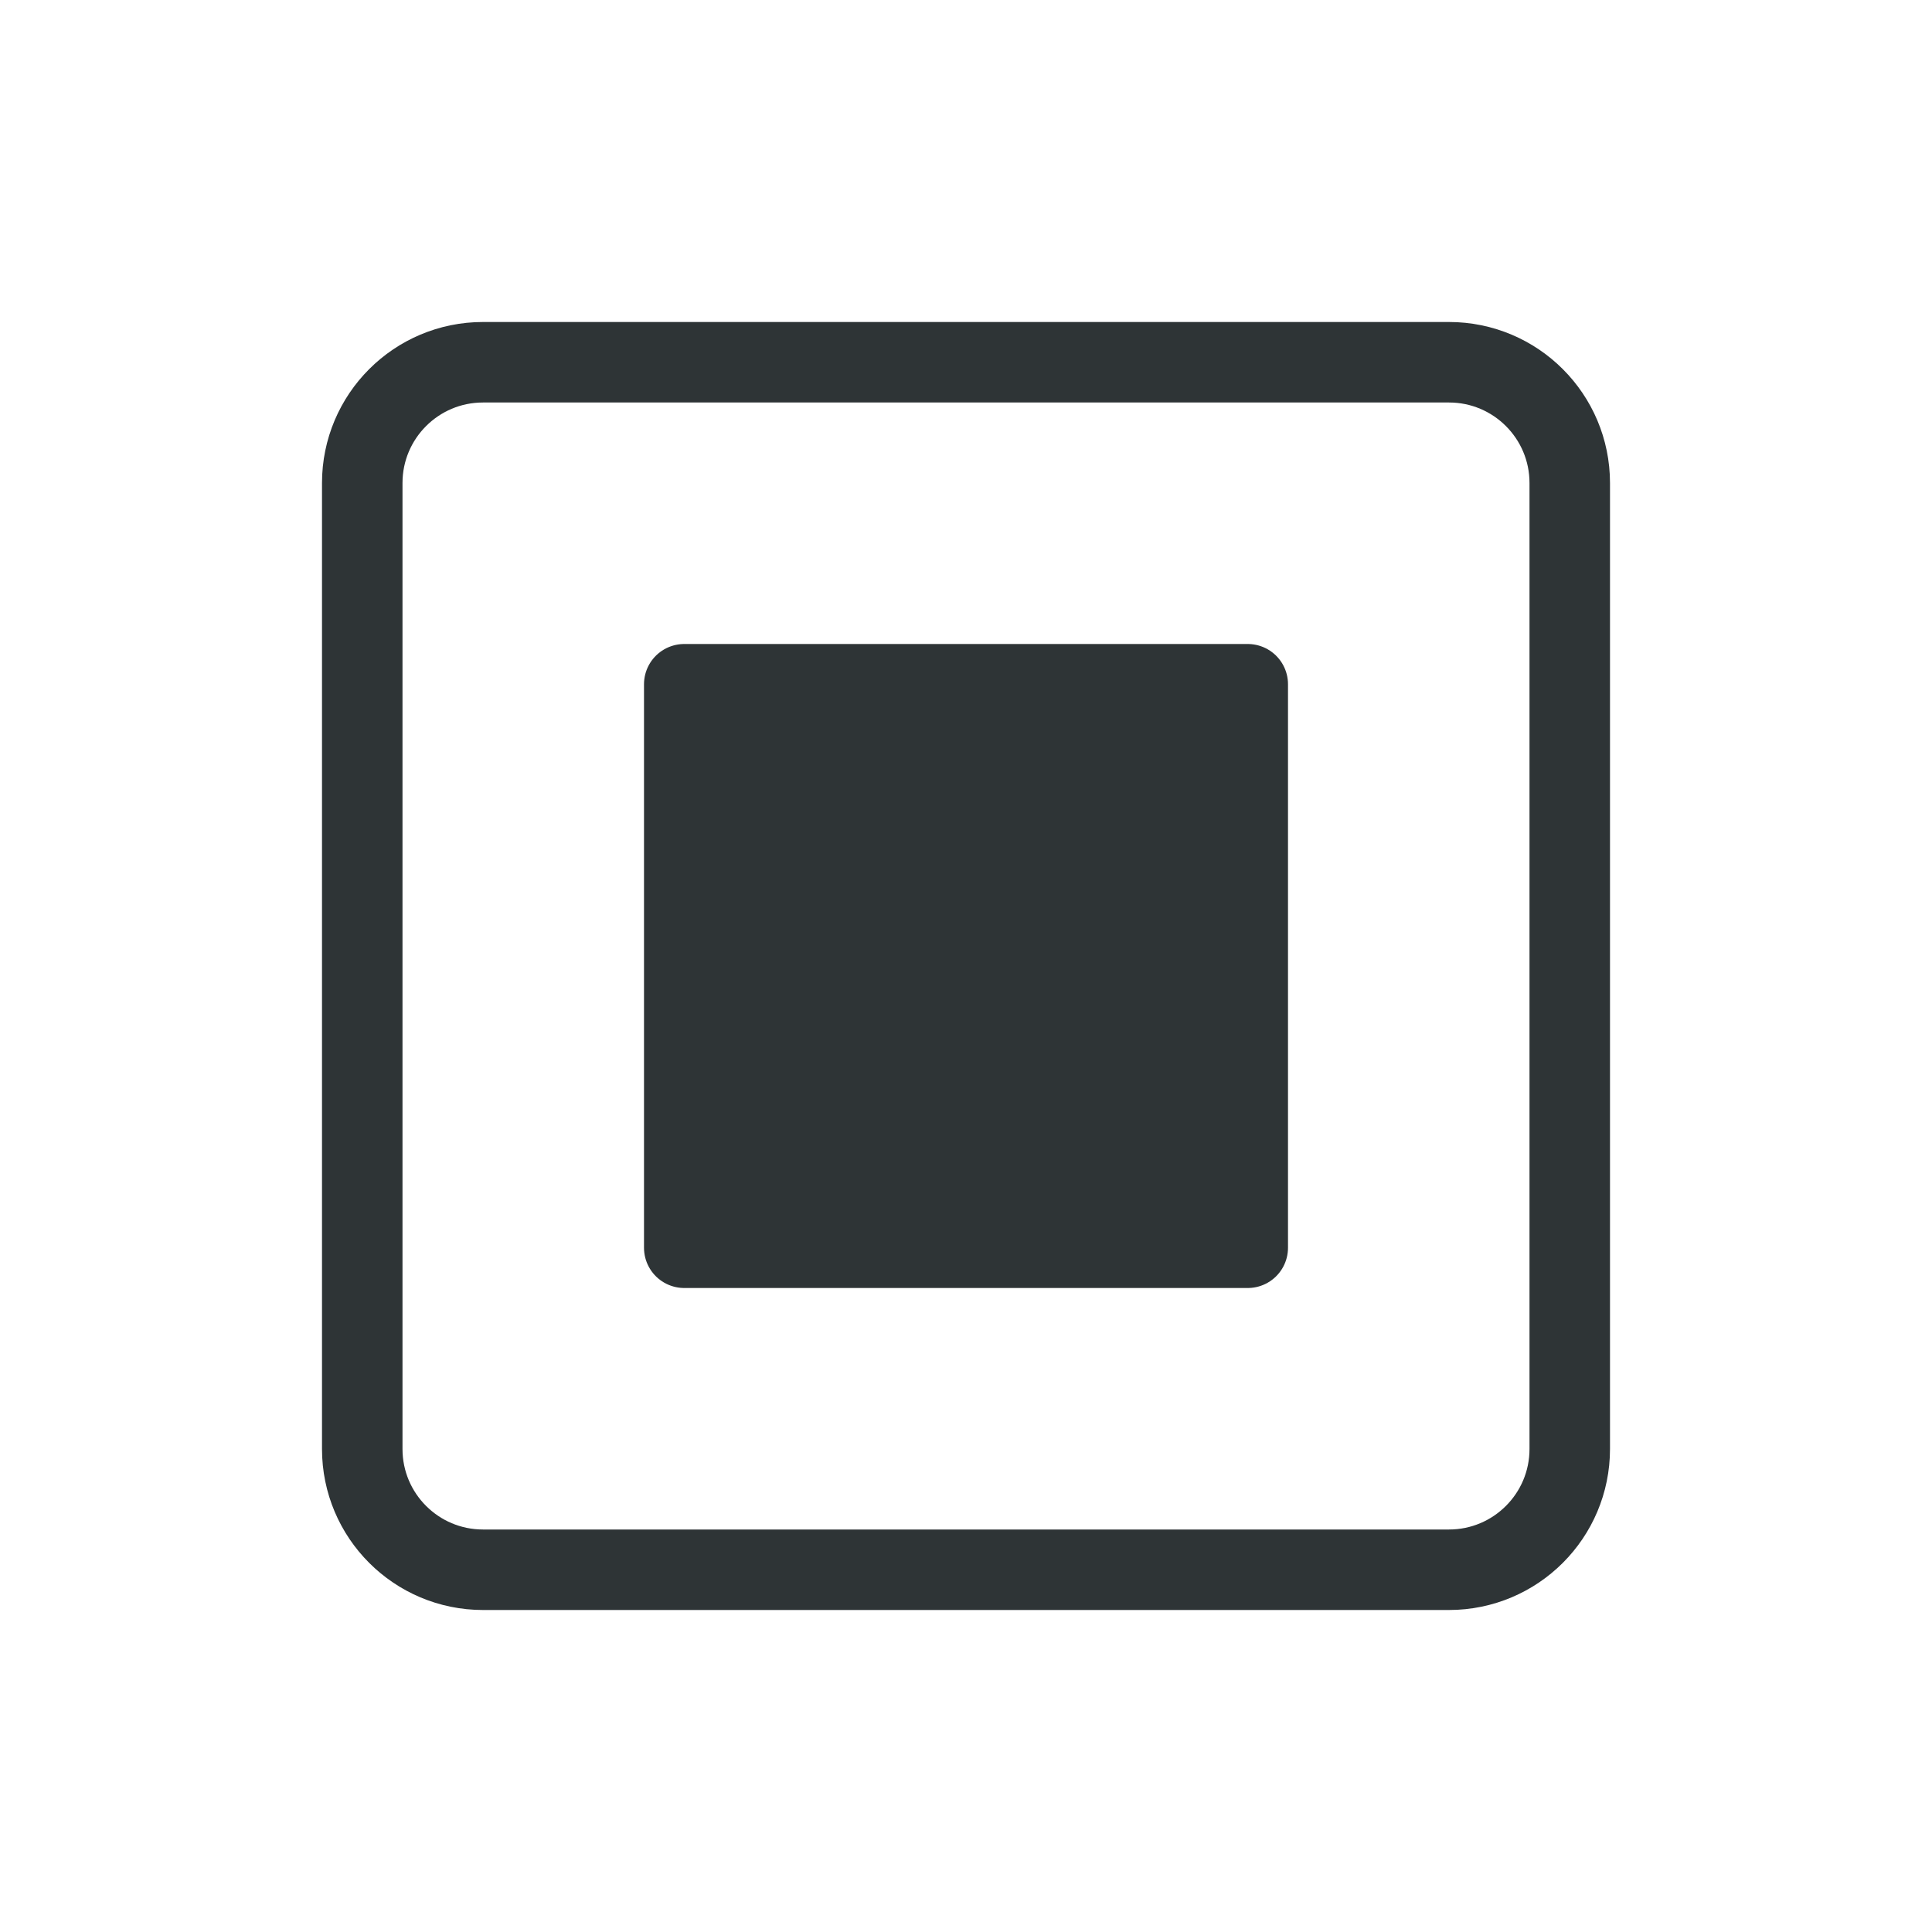
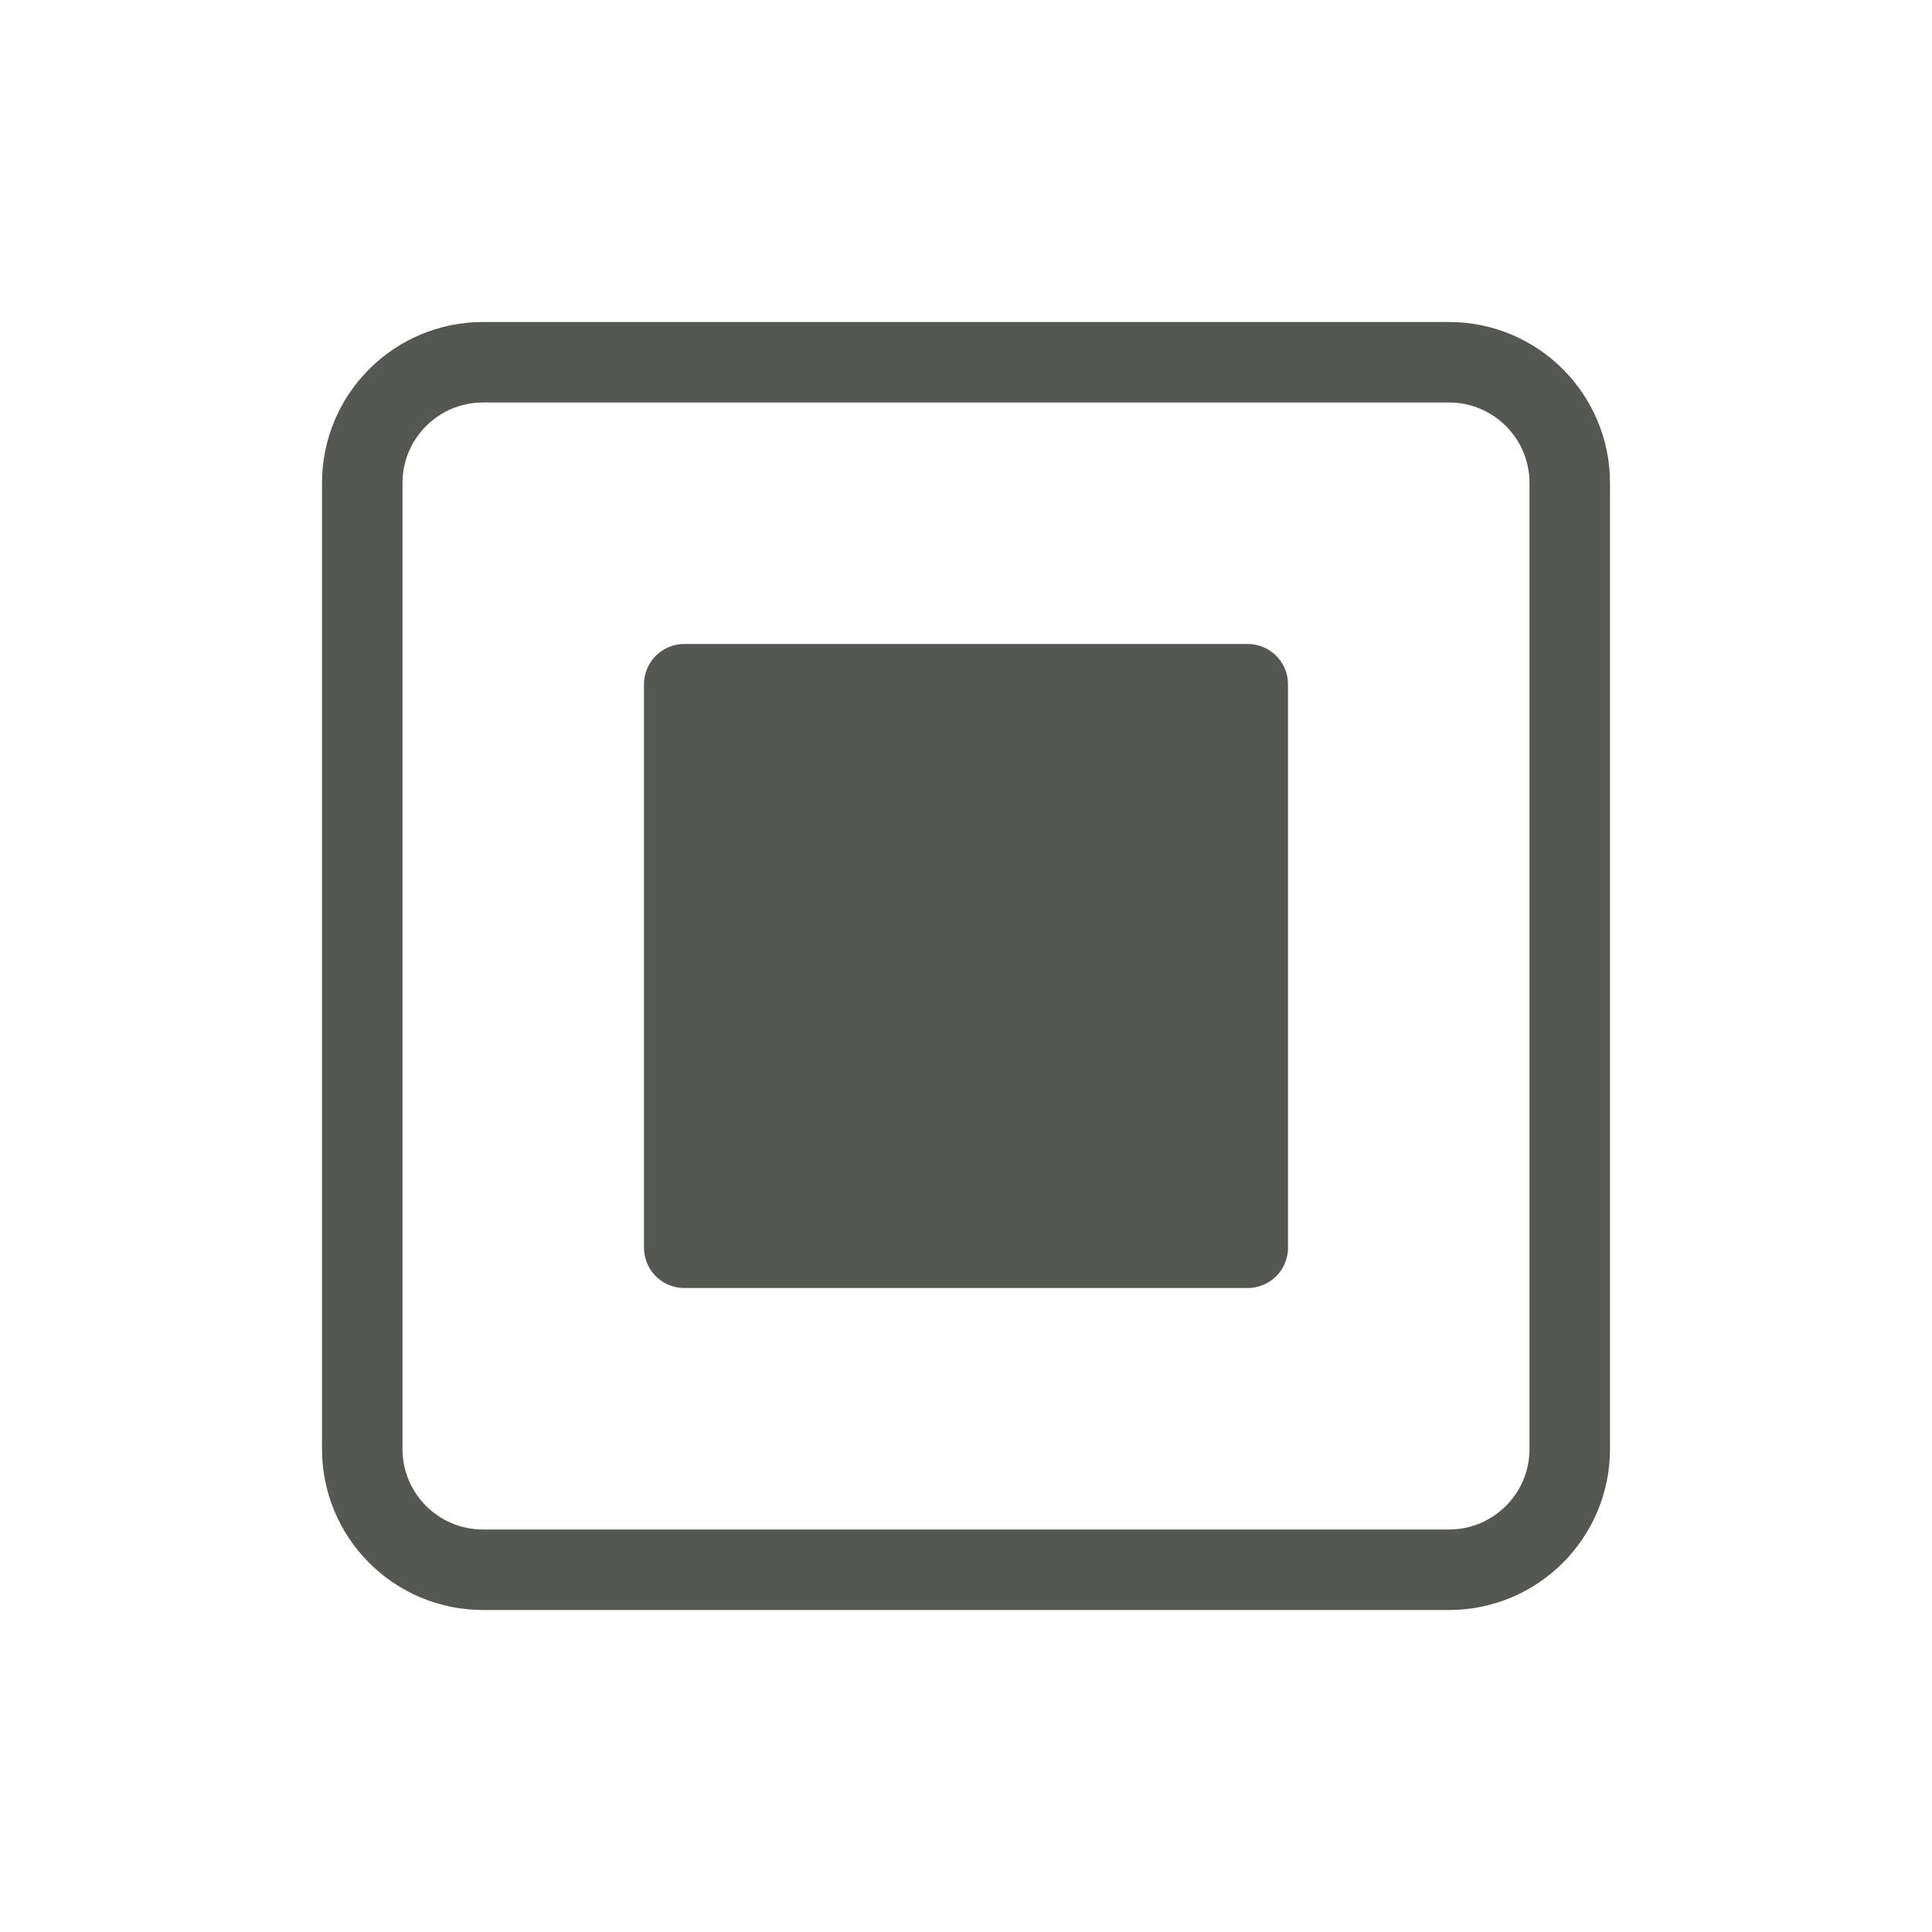
<svg xmlns="http://www.w3.org/2000/svg" width="24" height="24" viewBox="0 0 24 24" version="1.1" id="svg5" xml:space="preserve">
  <defs id="defs2" />
  <g id="layer1" style="display:inline" />
  <g id="layer3">
-     <rect style="fill:none;fill-opacity:1;stroke:#2e3436;stroke-dasharray:none;stroke-dashoffset:1;stroke-opacity:1;paint-order:fill markers stroke" id="rect297" width="15" height="15" x="4.5" y="4.5" ry="1.5" />
-     <path style="fill:#2e3436;stroke:#2e3436;stroke-linecap:round;stroke-linejoin:round;stroke-dashoffset:1;paint-order:fill markers stroke" d="m 8.5,15.5 h 7 v -7 h -7 z" id="path355" />
+     <rect style="fill:none;fill-opacity:1;stroke:#555753;stroke-dasharray:none;stroke-dashoffset:1;stroke-opacity:1;paint-order:fill markers stroke" id="rect297" width="15" height="15" x="4.5" y="4.5" ry="1.5" />
+     <path style="fill:#555753;stroke:#555753;stroke-linecap:round;stroke-linejoin:round;stroke-dashoffset:1;paint-order:fill markers stroke" d="m 8.5,15.5 h 7 v -7 h -7 z" id="path355" />
  </g>
</svg>
